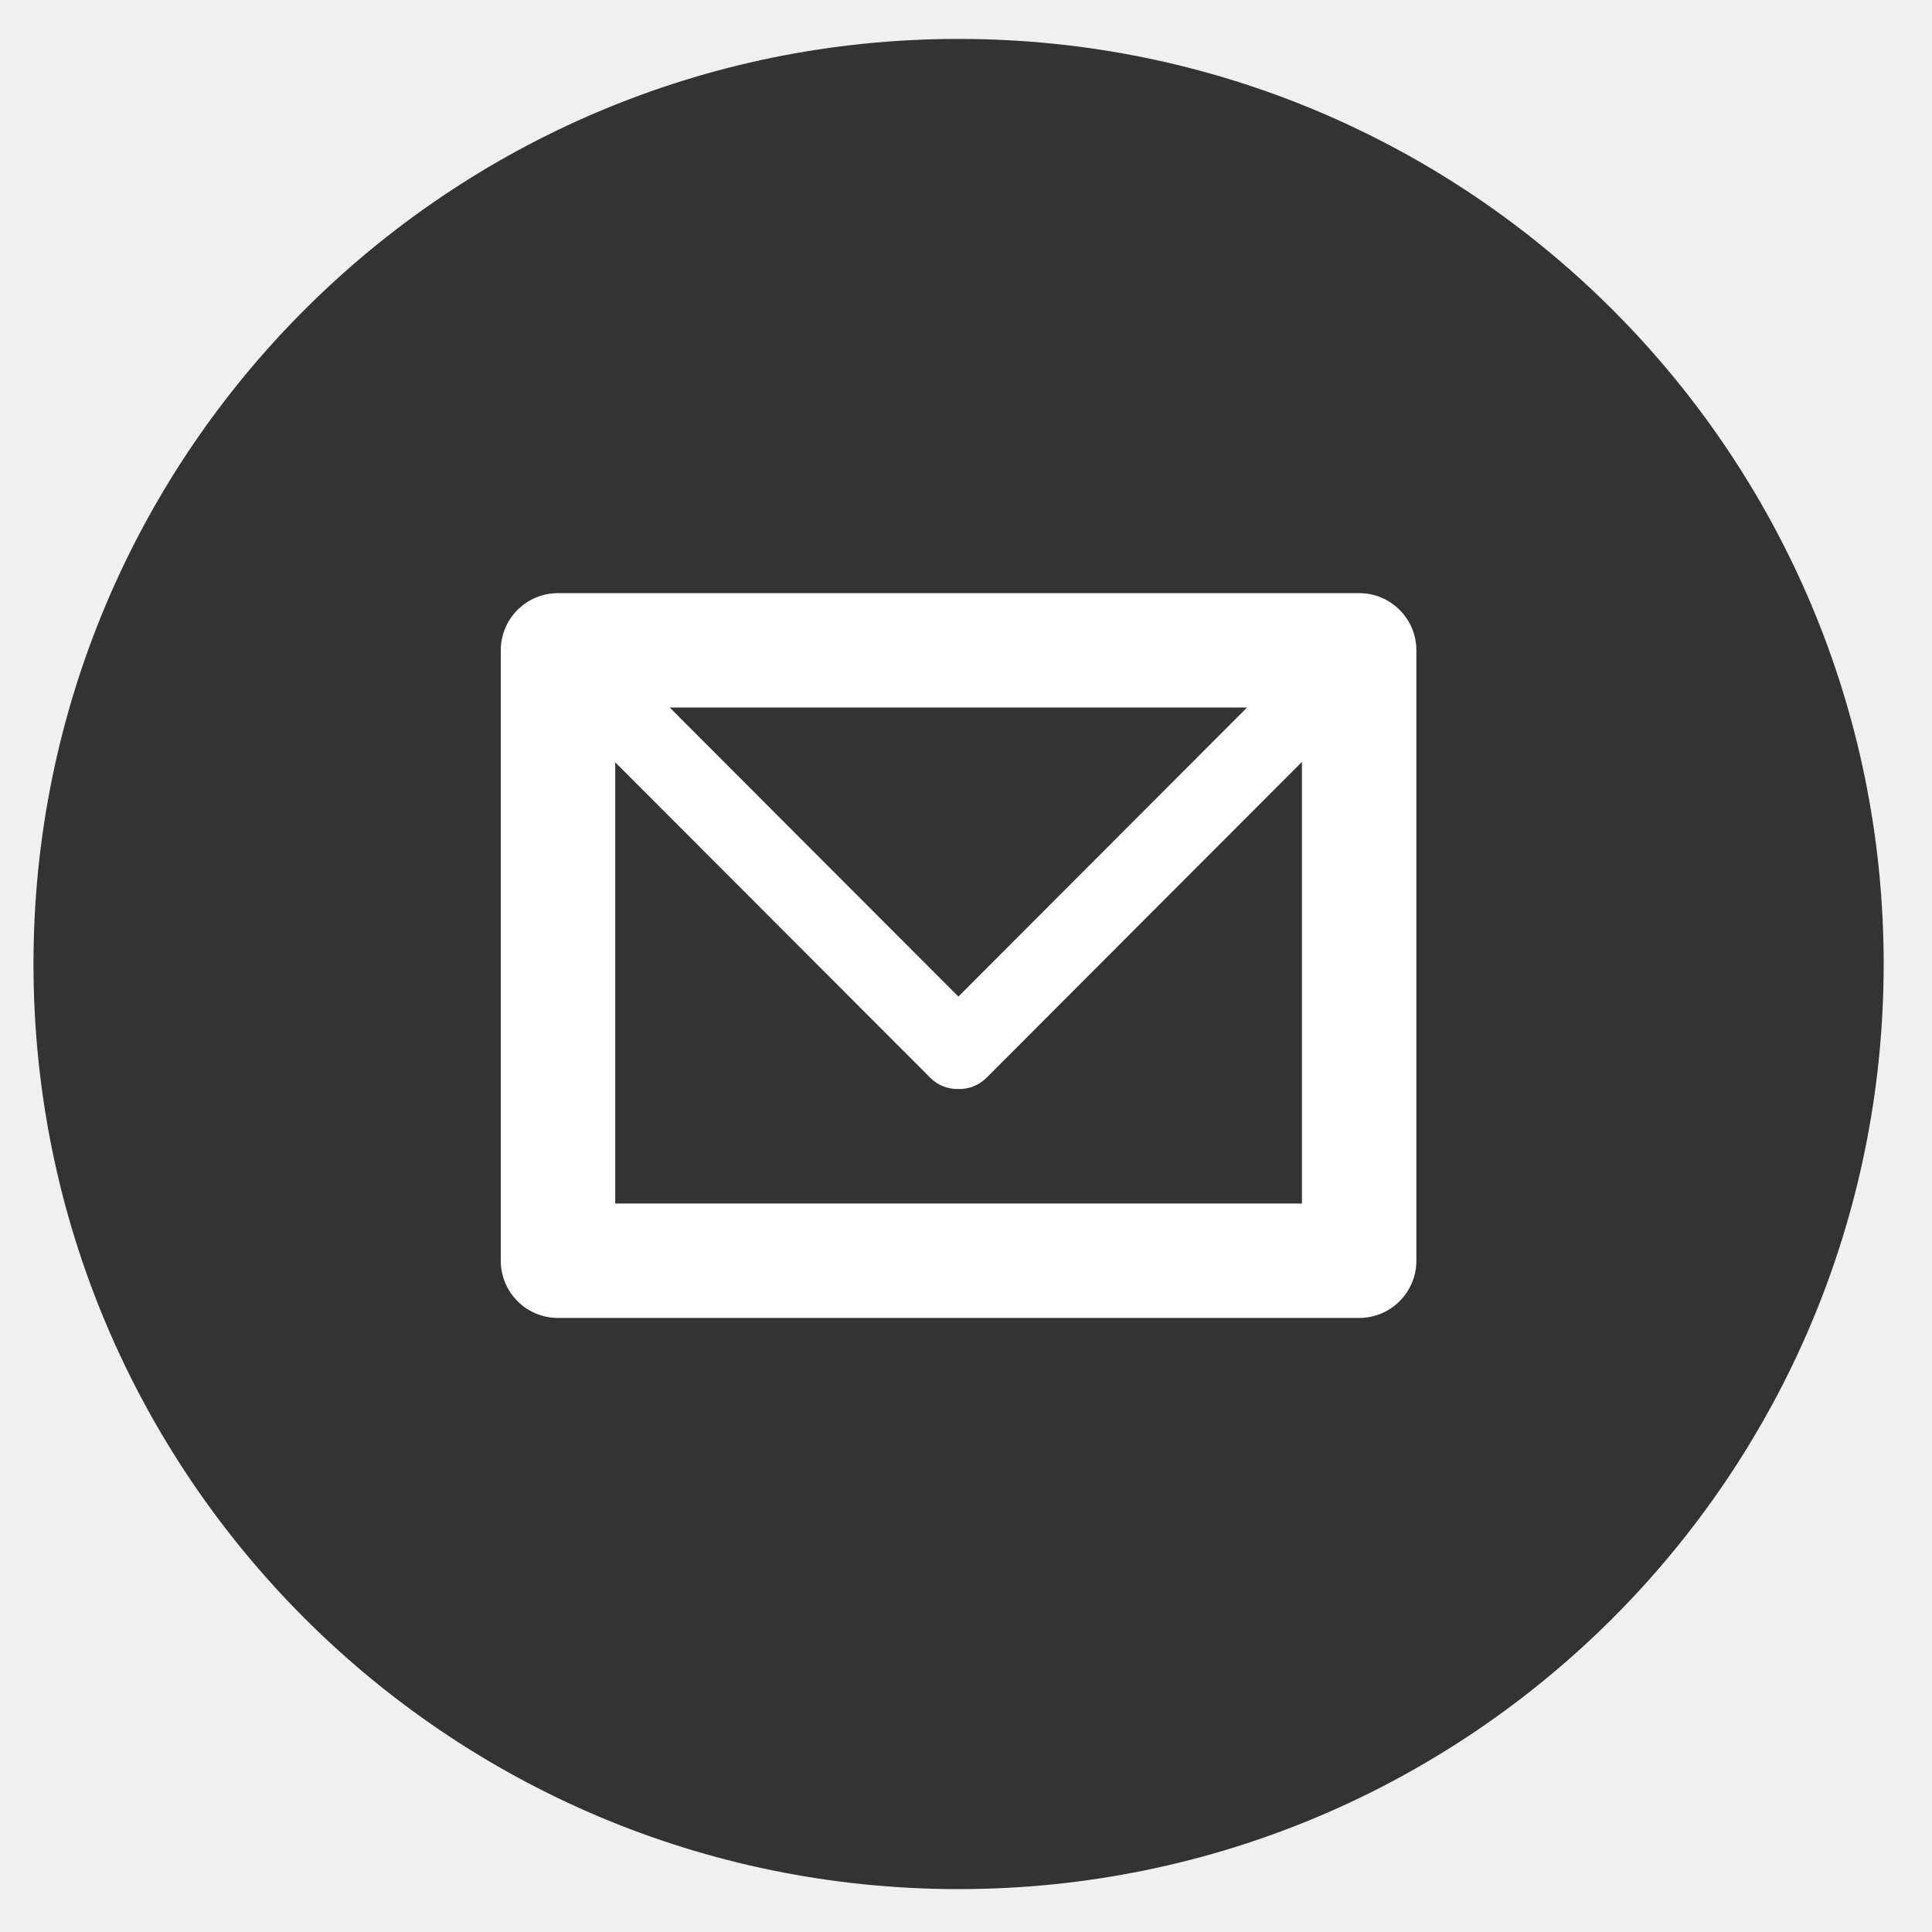
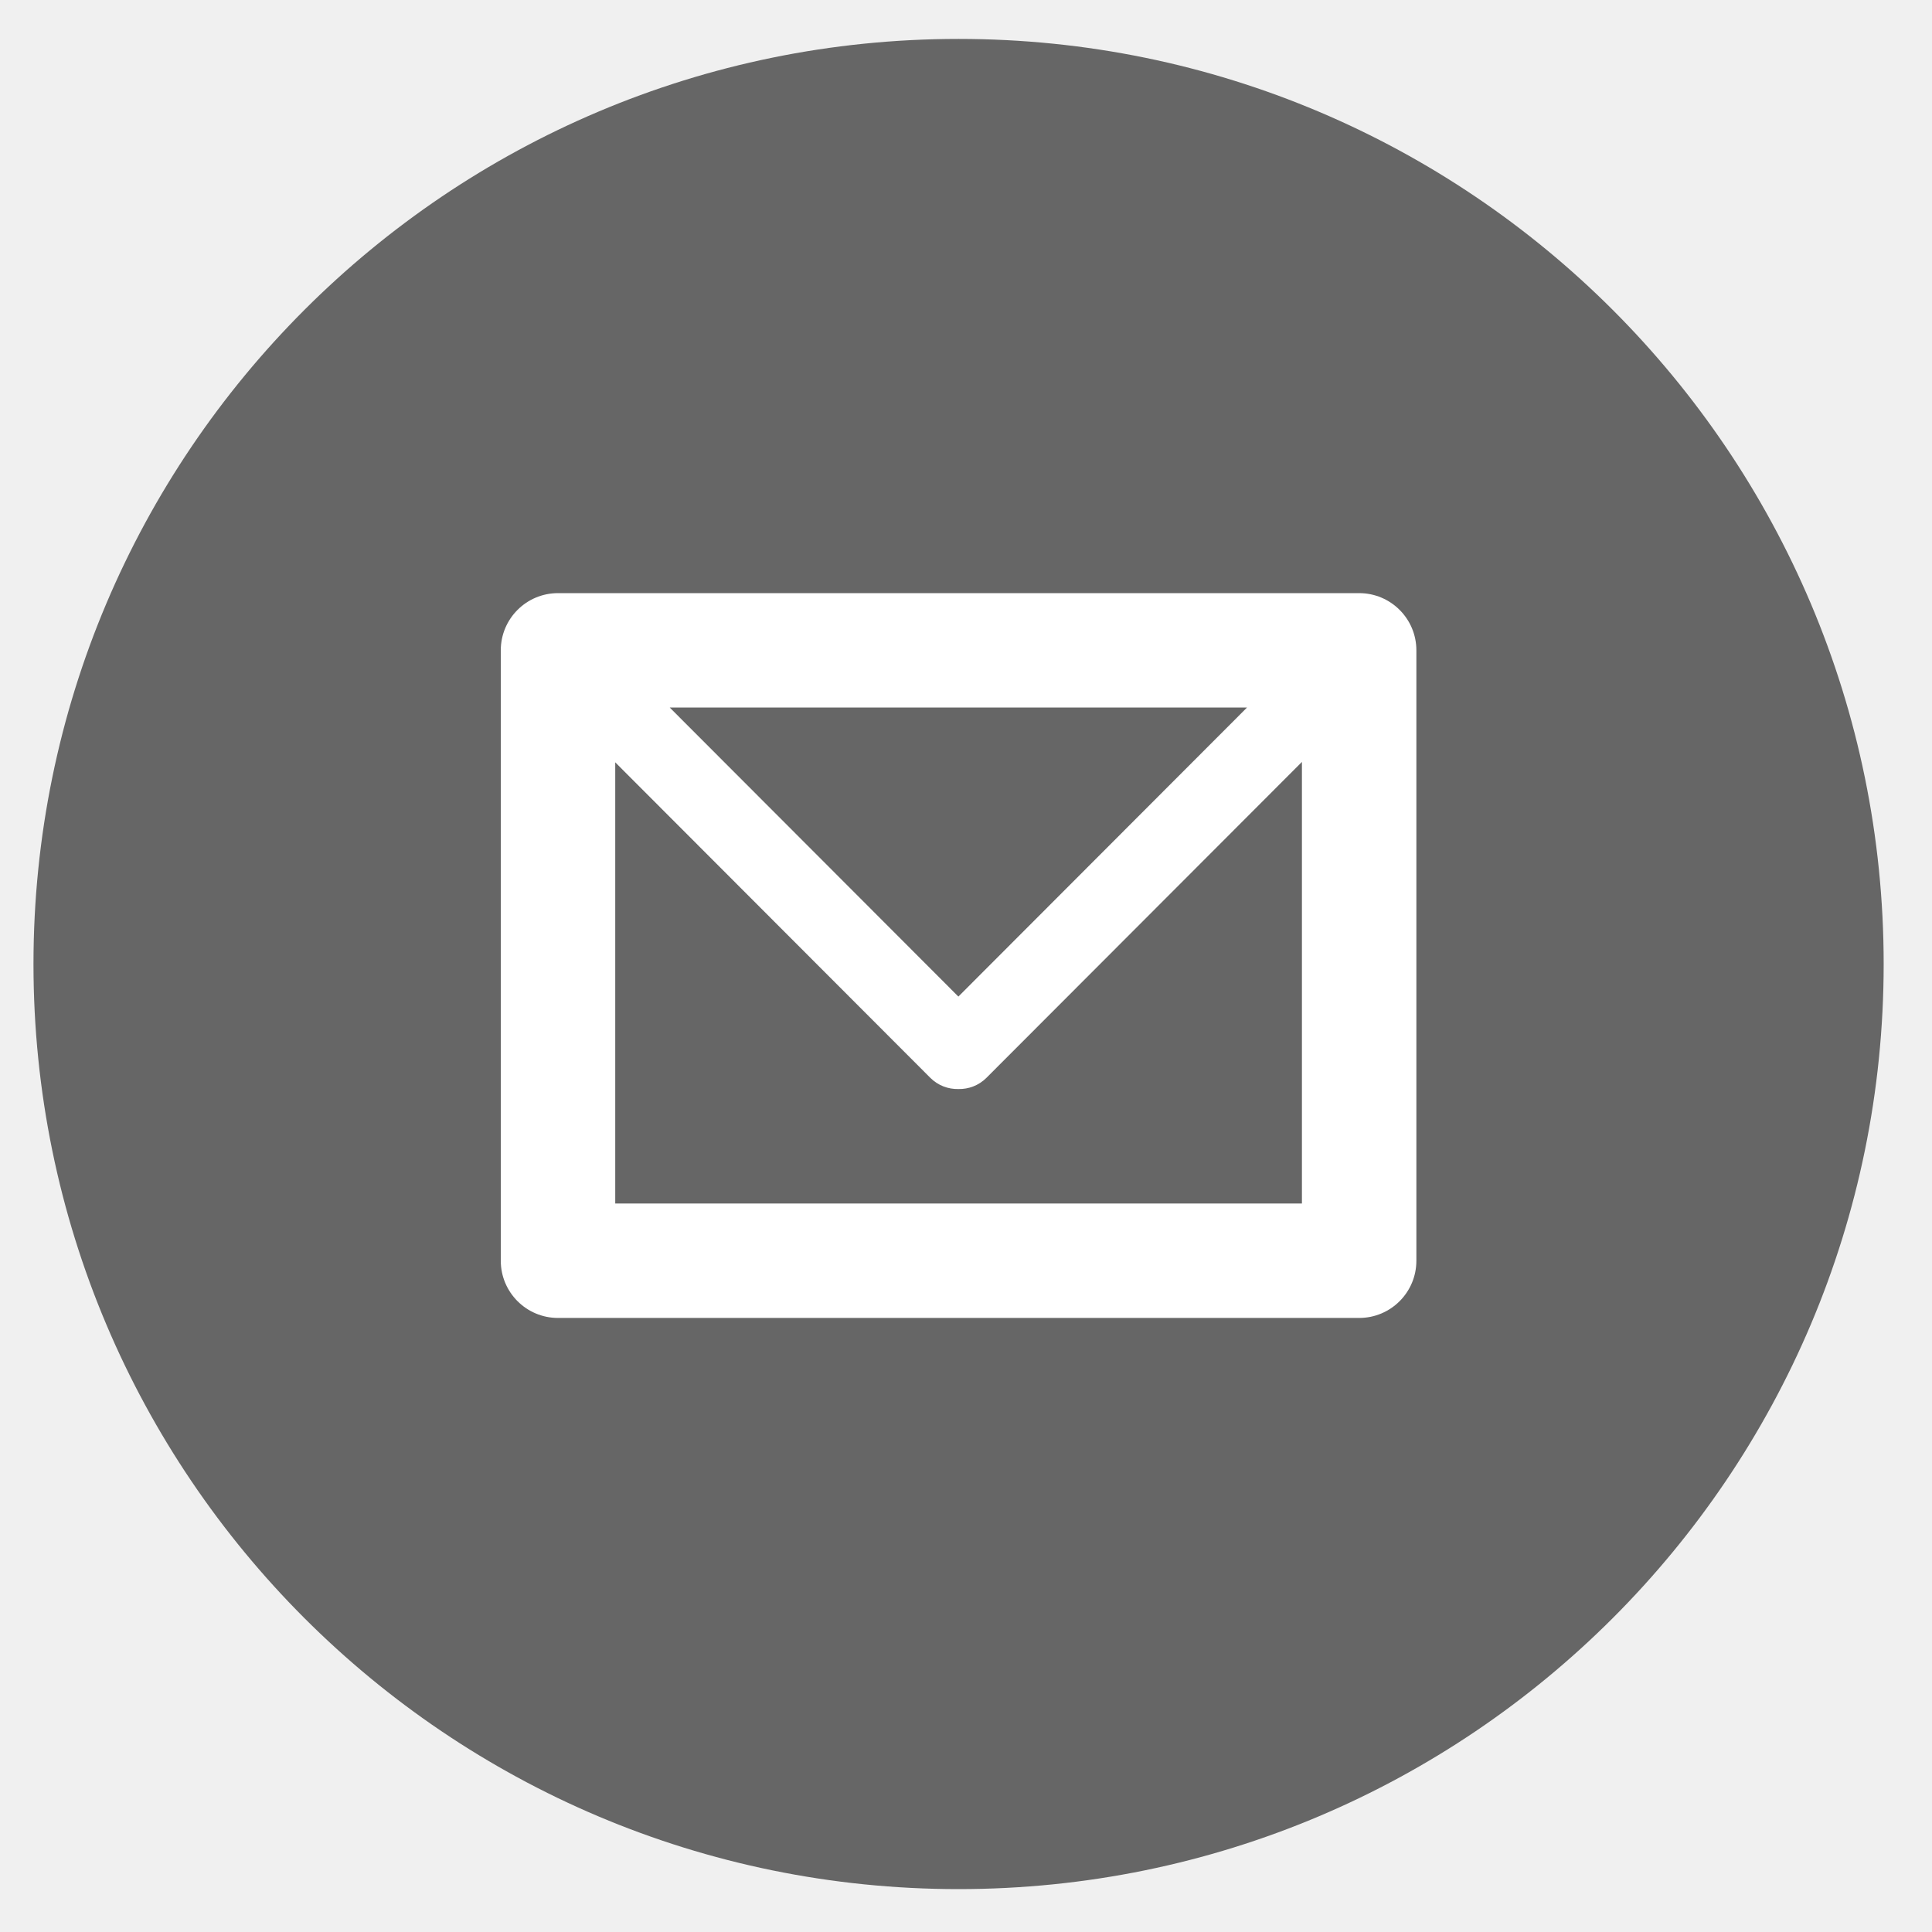
<svg xmlns="http://www.w3.org/2000/svg" width="100%" height="100%" viewBox="0 0 185 185" version="1.1" xml:space="preserve" style="fill-rule:evenodd;clip-rule:evenodd;stroke-linejoin:round;stroke-miterlimit:2;">
-   <circle cx="91.789" cy="92.31" r="88.583" style="fill:#333;" />
+   <circle cx="91.789" cy="92.31" r="88.583" style="fill:#666;" />
  <path id="Mail-Icon" d="M130.147,126.201l-76.715,0c-3.026,0 -5.479,-2.453 -5.479,-5.478l0,-58.449c0,-3.027 2.453,-5.478 5.479,-5.478l76.715,0c3.025,0 5.479,2.451 5.479,5.478l0,58.449c0,3.025 -2.454,5.478 -5.479,5.478Zm-5.48,-10.959l0,-42.283l-30.207,30.246c-0.741,0.742 -1.718,1.099 -2.69,1.076c-0.971,0.023 -1.949,-0.334 -2.69,-1.076l-30.168,-30.209l0,42.246l65.755,0Zm-5.259,-47.49l-55.276,0l27.638,27.675l27.638,-27.675Z" style="fill:#fff;" />
</svg>
